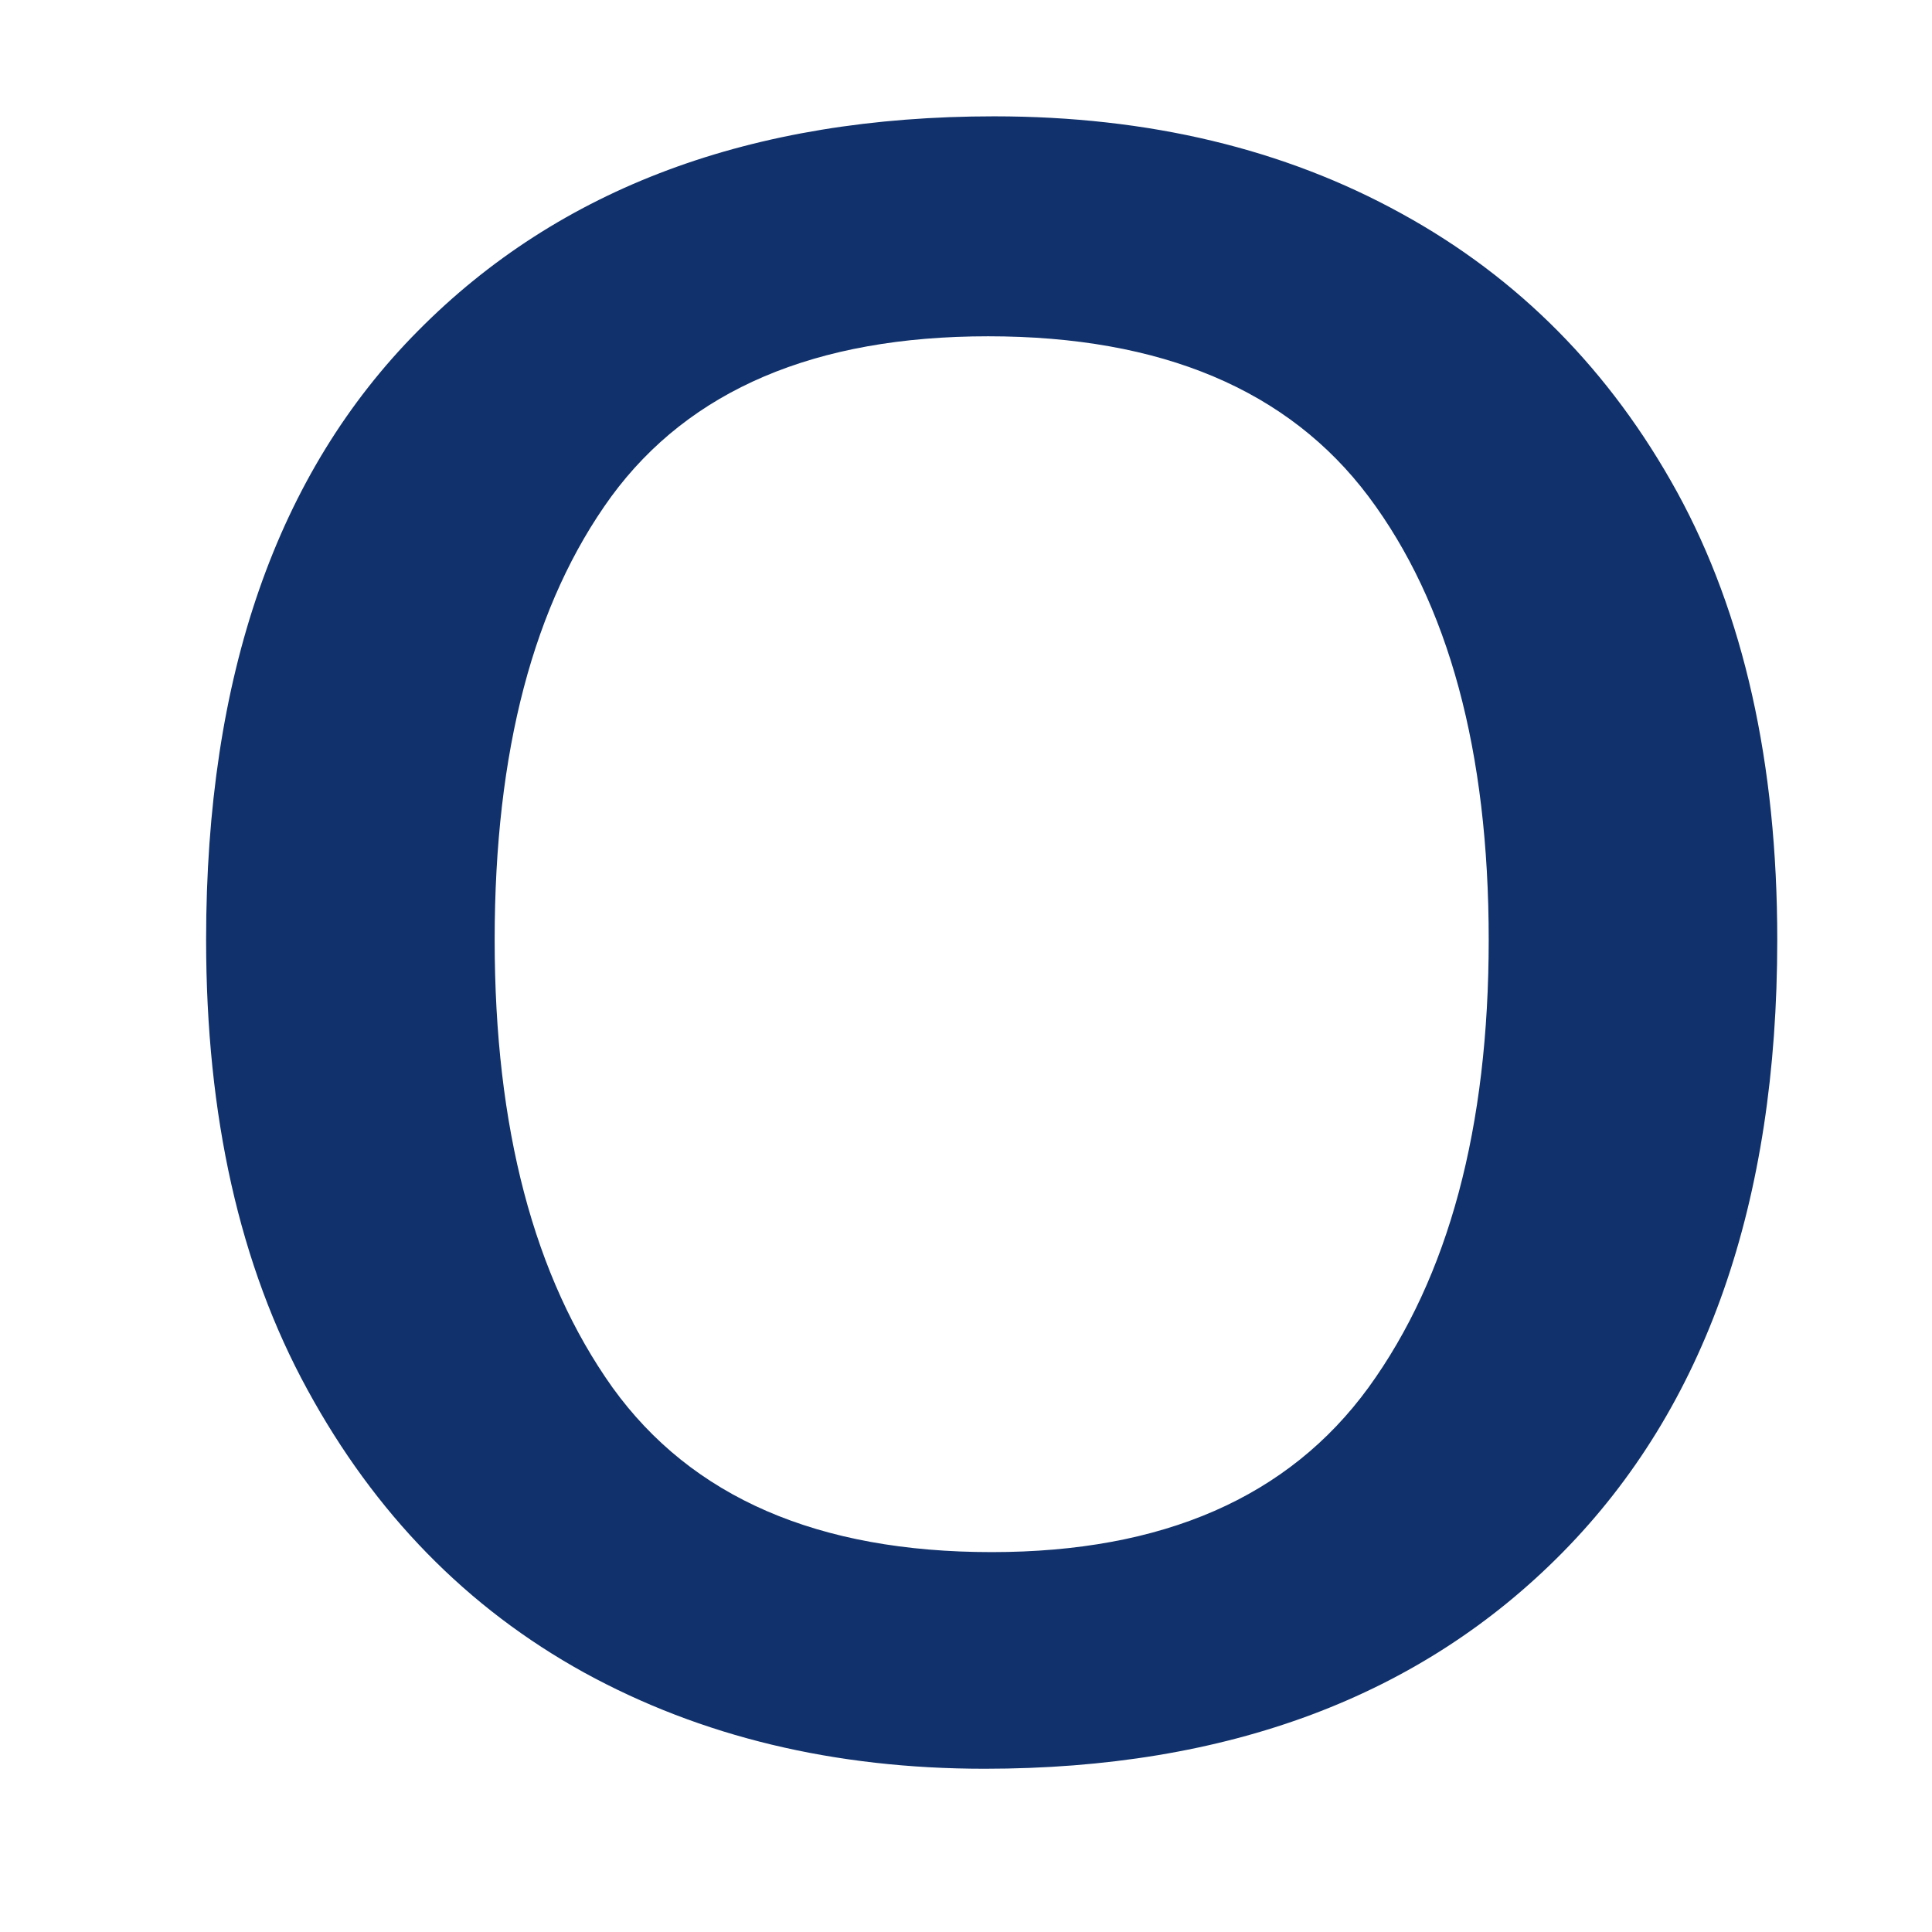
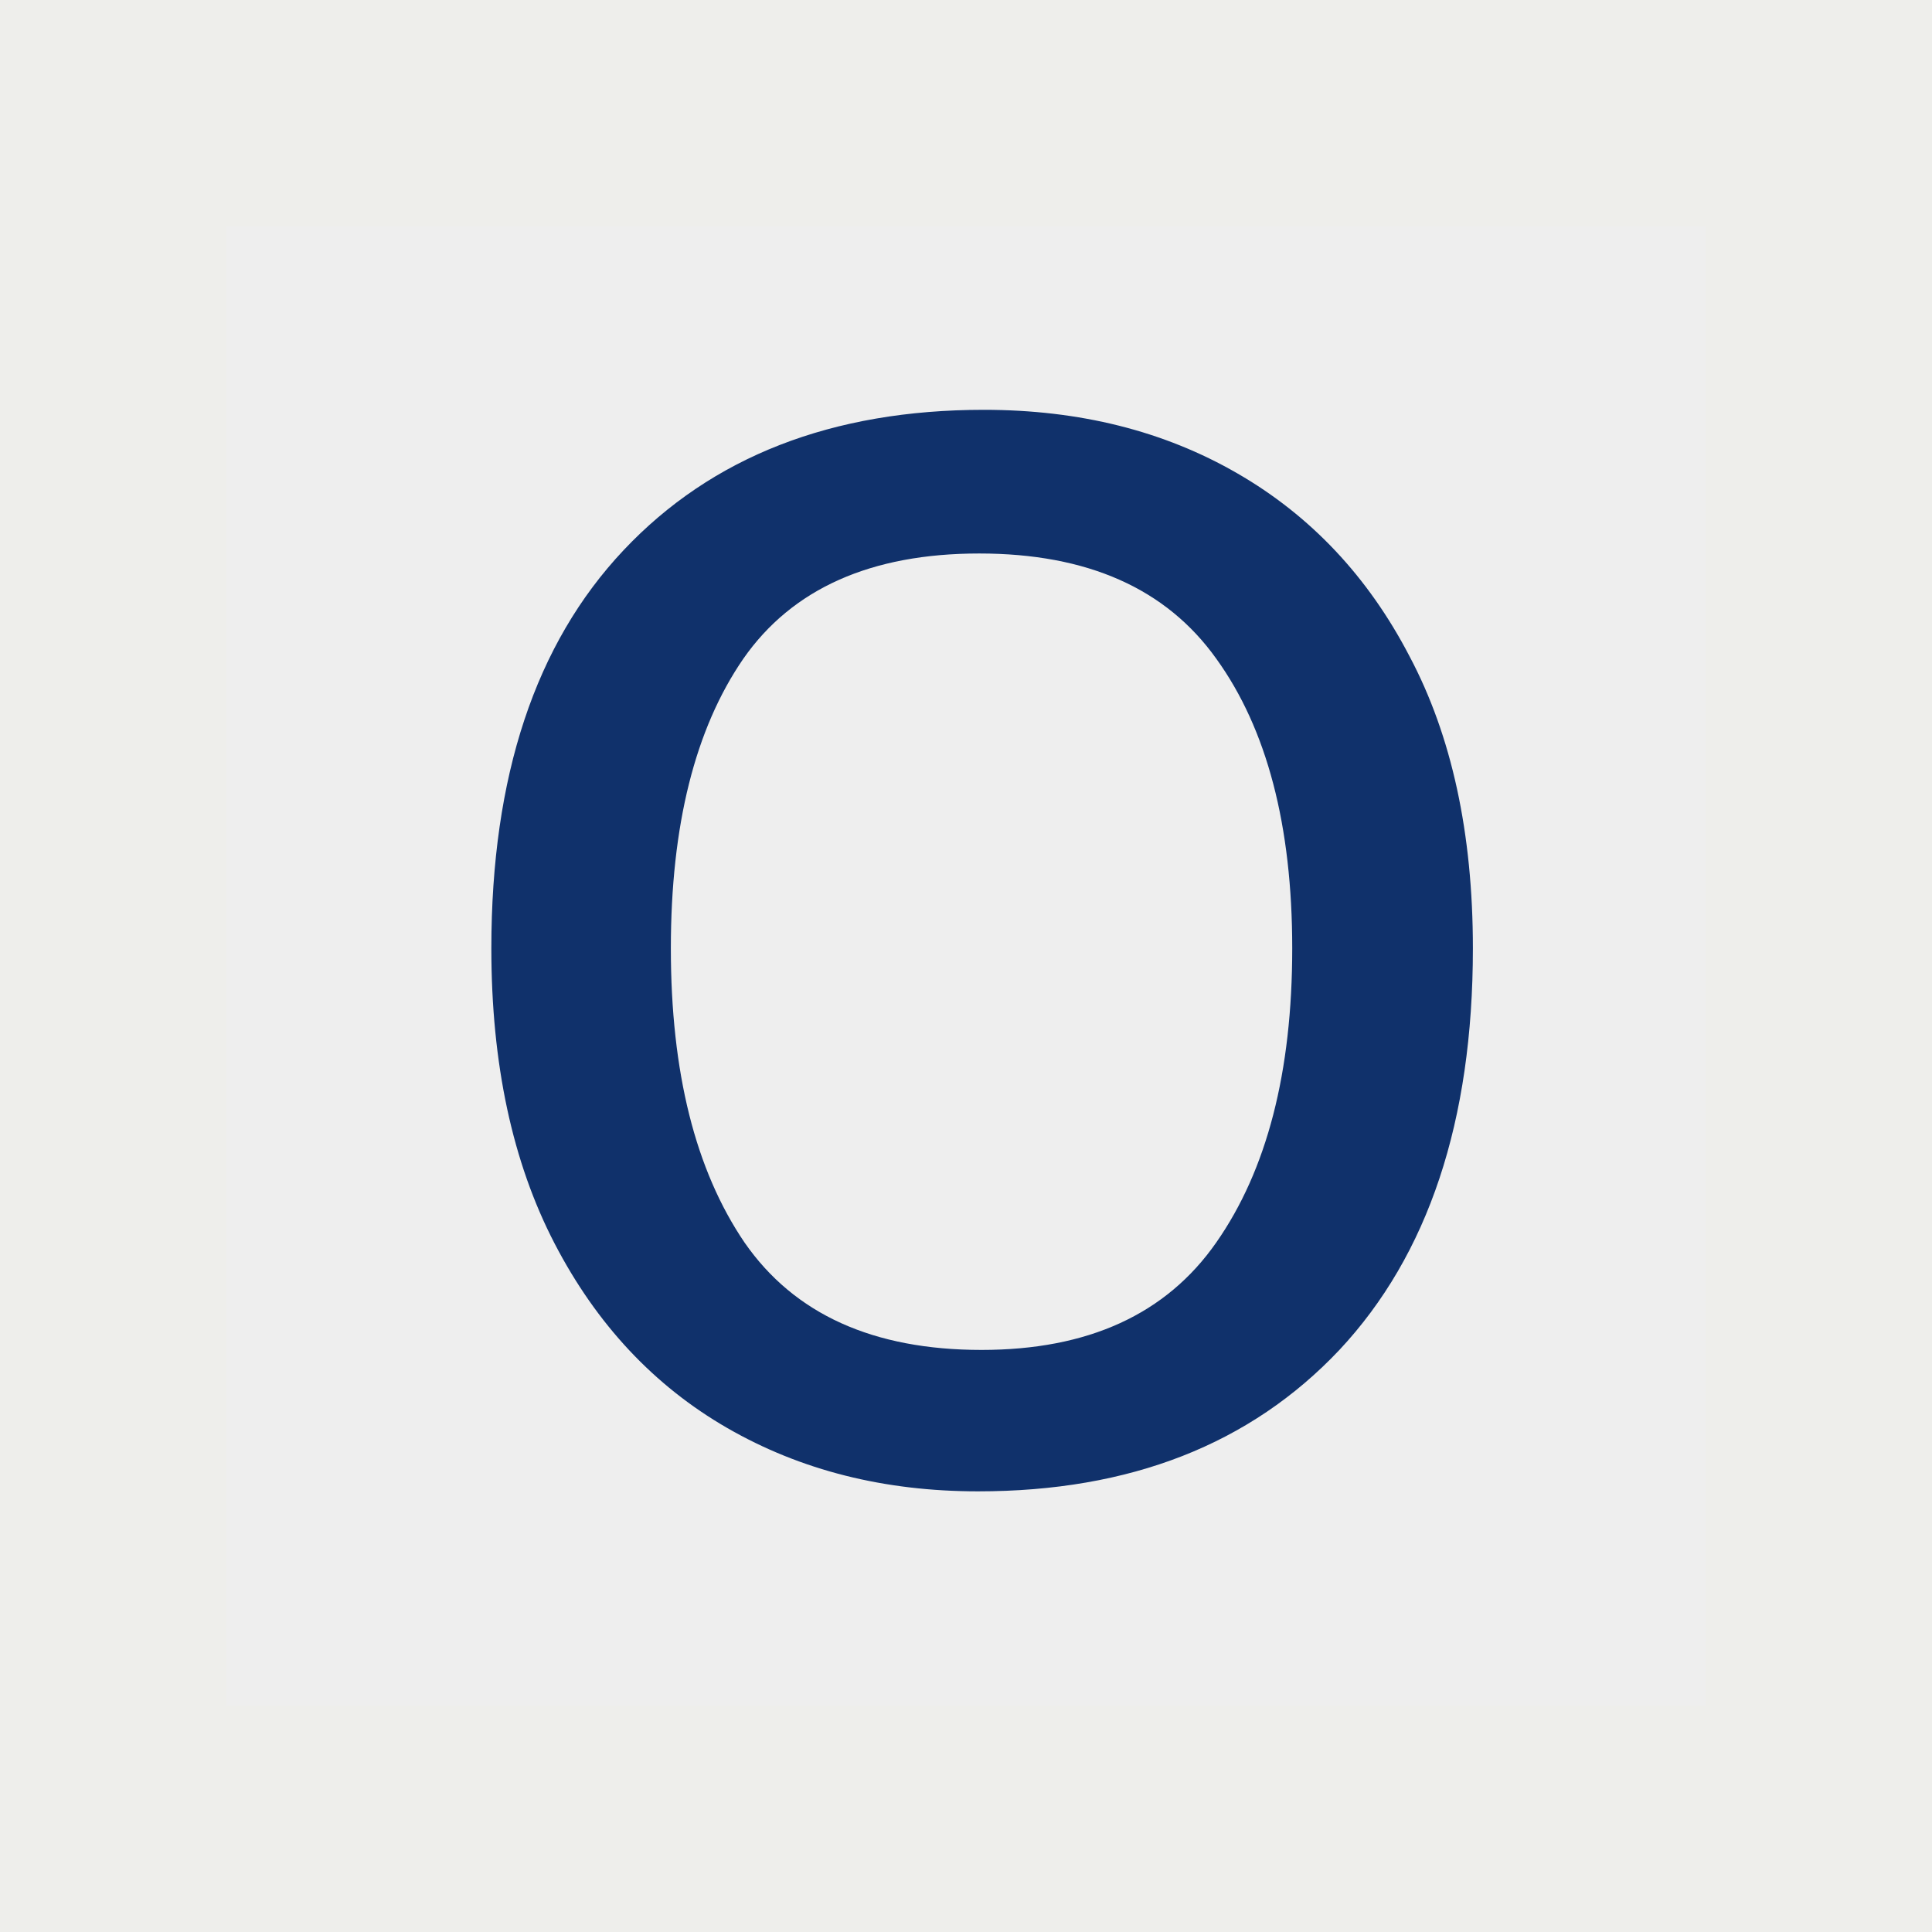
<svg xmlns="http://www.w3.org/2000/svg" width="100" height="100" viewBox="0 0 26.458 26.458" version="1.1" id="svg8">
  <defs id="defs2" />
  <g id="layer1">
-     <text xml:space="preserve" style="font-style:normal;font-variant:normal;font-weight:normal;font-stretch:normal;font-size:42.019px;line-height:1.25;font-family:Ubuntu;-inkscape-font-specification:Ubuntu;fill:#10316b;fill-opacity:1;stroke:none;stroke-width:1.05" x="0.42" y="24.581" id="text12" transform="scale(1.032266,0.9687425)">
-       <tspan id="tspan10" x="0.42" y="24.581" style="font-style:normal;font-variant:normal;font-weight:normal;font-stretch:normal;font-family:Ubuntu;-inkscape-font-specification:Ubuntu;fill:#10316b;fill-opacity:1;stroke-width:1.05" rotate="0 0">o</tspan>
+     <rect style="opacity:0.994;fill:#eeeeee;fill-opacity:1;stroke:#eeeeeb;stroke-width:3.096;stroke-opacity:1" id="rect1155" width="23.362" height="23.362" x="1.548" y="1.548" />
+     <text xml:space="preserve" style="font-style:normal;font-variant:normal;font-weight:normal;font-stretch:normal;font-size:26.88px;line-height:1.25;font-family:Ubuntu;-inkscape-font-specification:Ubuntu;fill:#10316b;fill-opacity:1;stroke:none;stroke-width:0.672" x="5.188" y="20.331" id="text12" transform="scale(1.008533,0.9915396)">
+       <tspan id="tspan10" x="5.188" y="20.331" style="font-style:normal;font-variant:normal;font-weight:normal;font-stretch:normal;font-family:Ubuntu;-inkscape-font-specification:Ubuntu;fill:#10316b;fill-opacity:1;stroke-width:0.672" rotate="0 0">o</tspan>
    </text>
  </g>
</svg>
